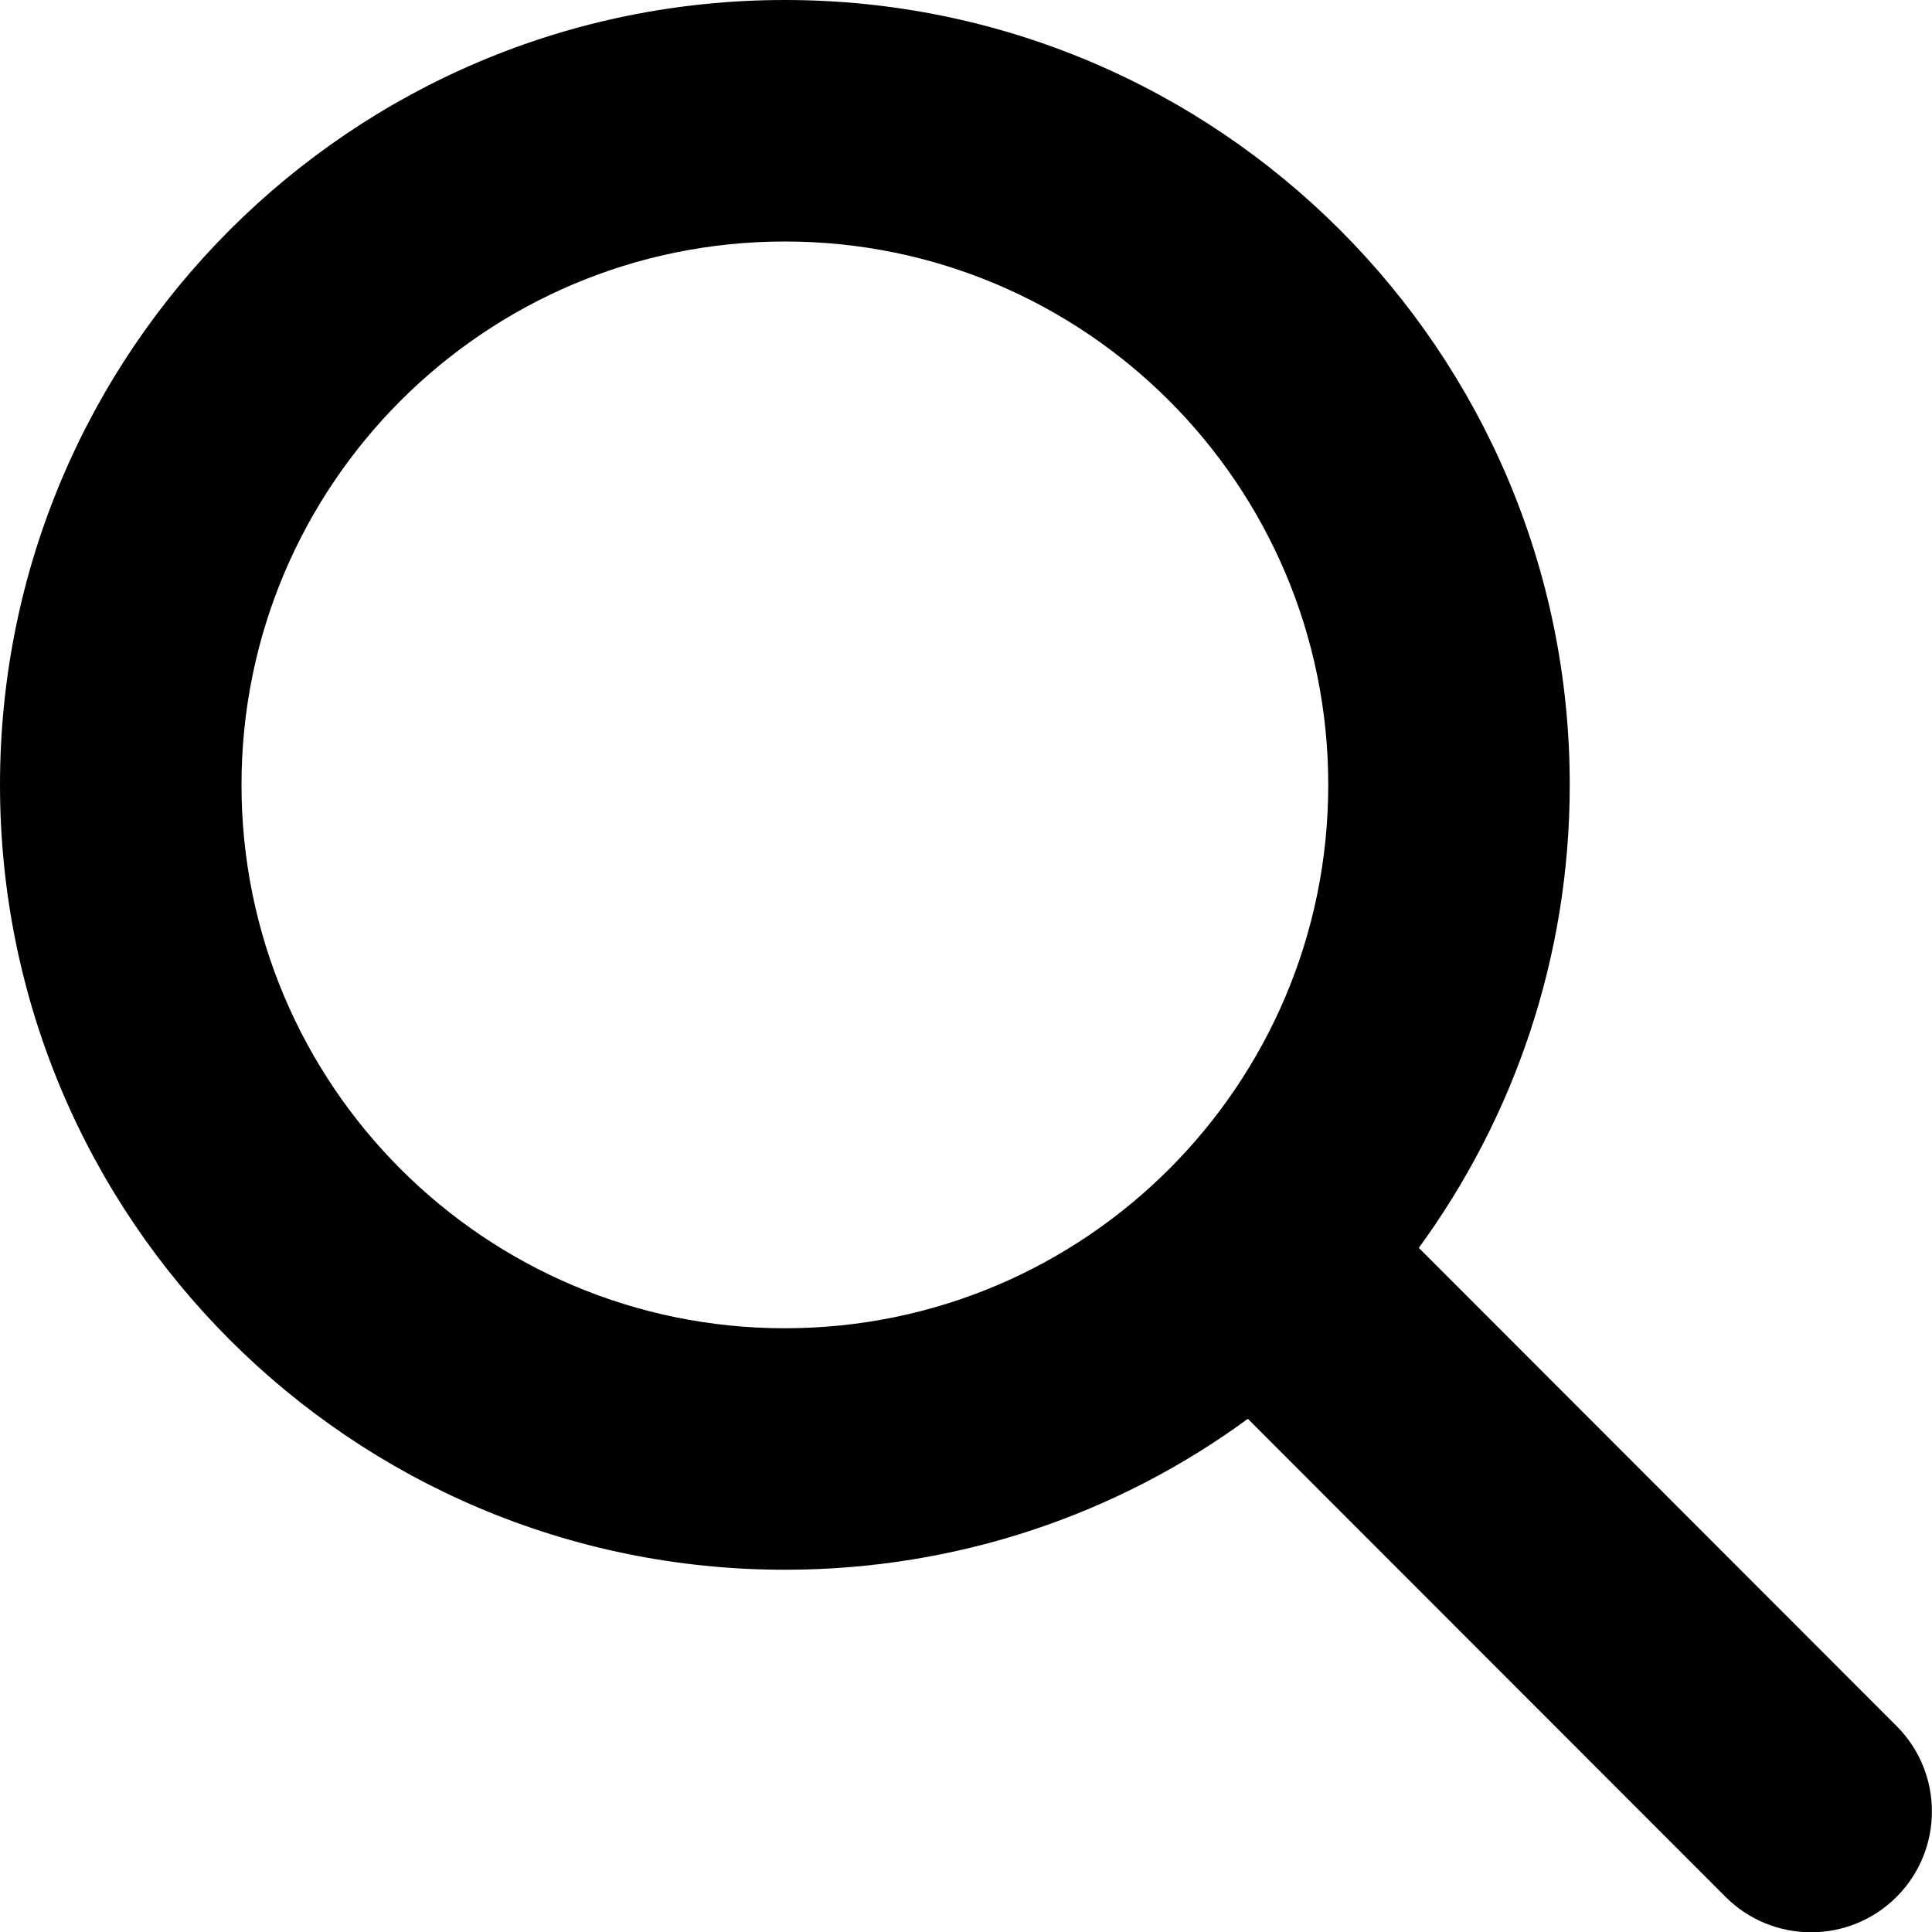
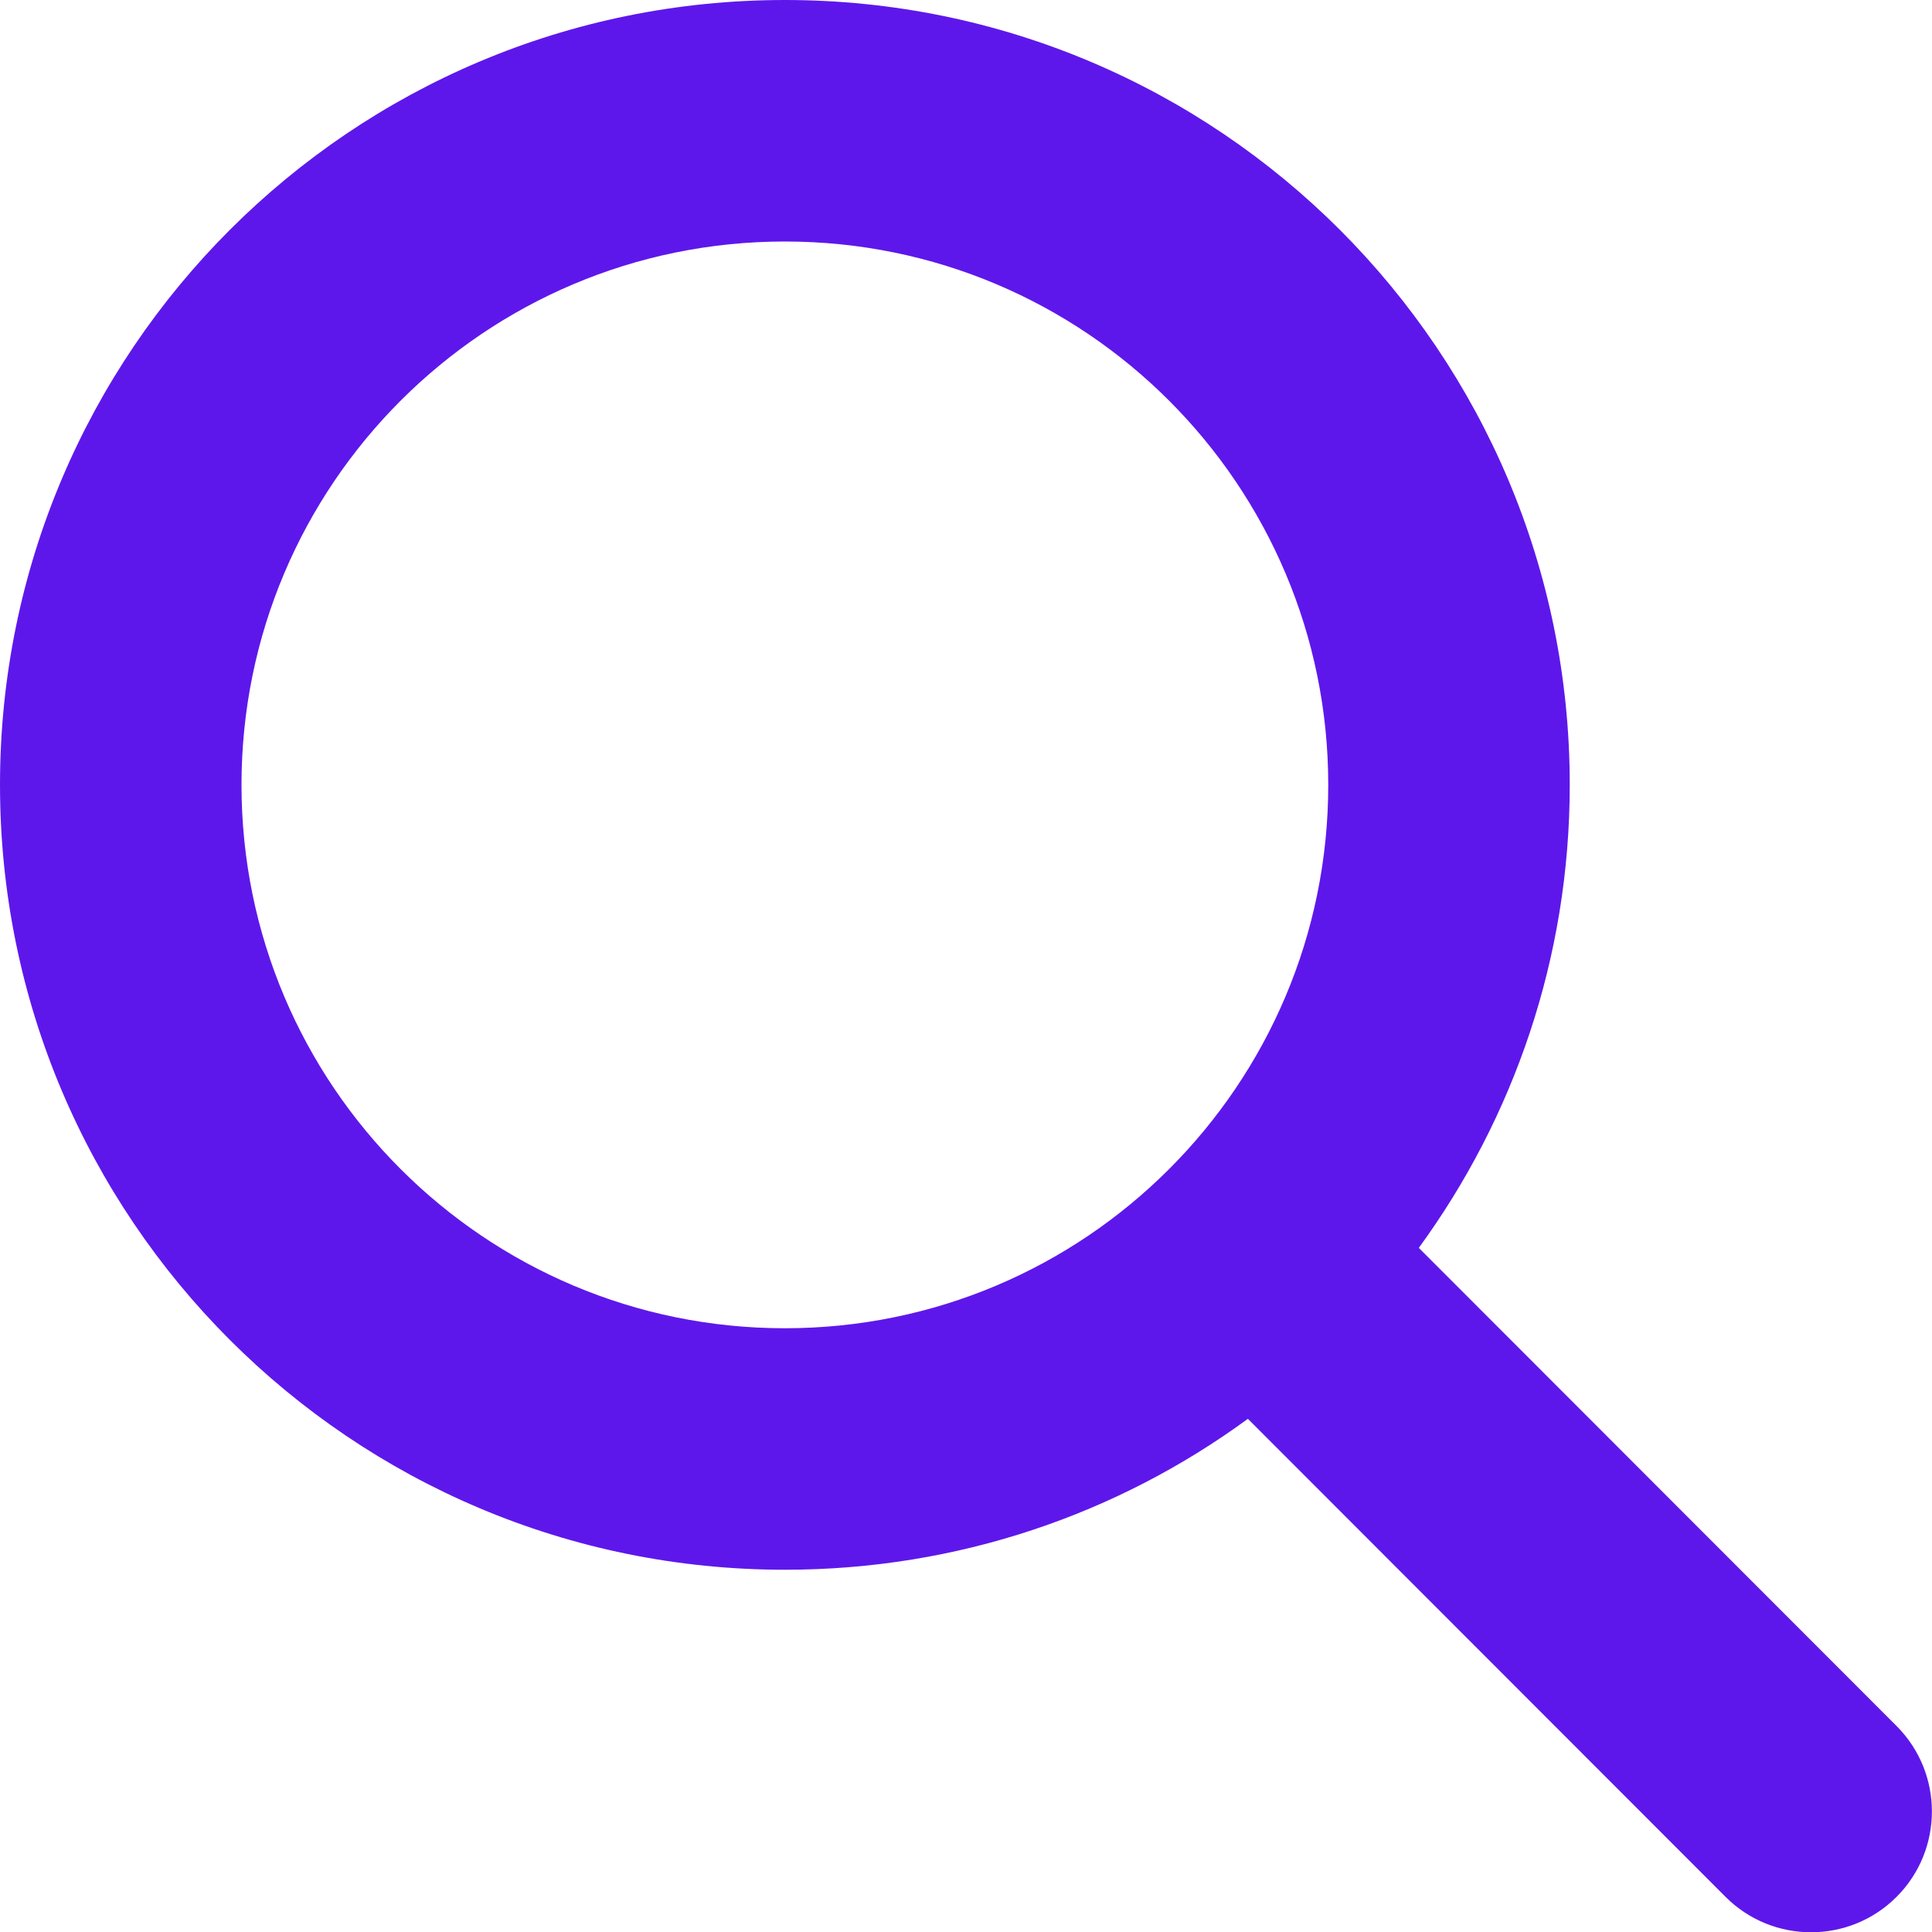
<svg xmlns="http://www.w3.org/2000/svg" viewBox="0 0 512 512">
-   <path d="M416 208c0 45.9-14.9 88.3-40 122.7L502.6 457.4c12.5 12.5 12.5 32.8 0 45.3s-32.8 12.5-45.3 0L330.7 376c-34.4 25.2-76.8 40-122.7 40C93.1 416 0 322.9 0 208S93.1 0 208 0S416 93.1 416 208zM208 352a144 144 0 1 0 0-288 144 144 0 1 0 0 288z" />
+   <path d="M416 208c0 45.9-14.9 88.3-40 122.7L502.6 457.4c12.5 12.5 12.5 32.8 0 45.3s-32.8 12.5-45.3 0L330.7 376c-34.4 25.2-76.8 40-122.7 40C93.1 416 0 322.9 0 208S93.1 0 208 0S416 93.1 416 208zM208 352a144 144 0 1 0 0-288 144 144 0 1 0 0 288z" fill="#5E17EB" />
</svg>
